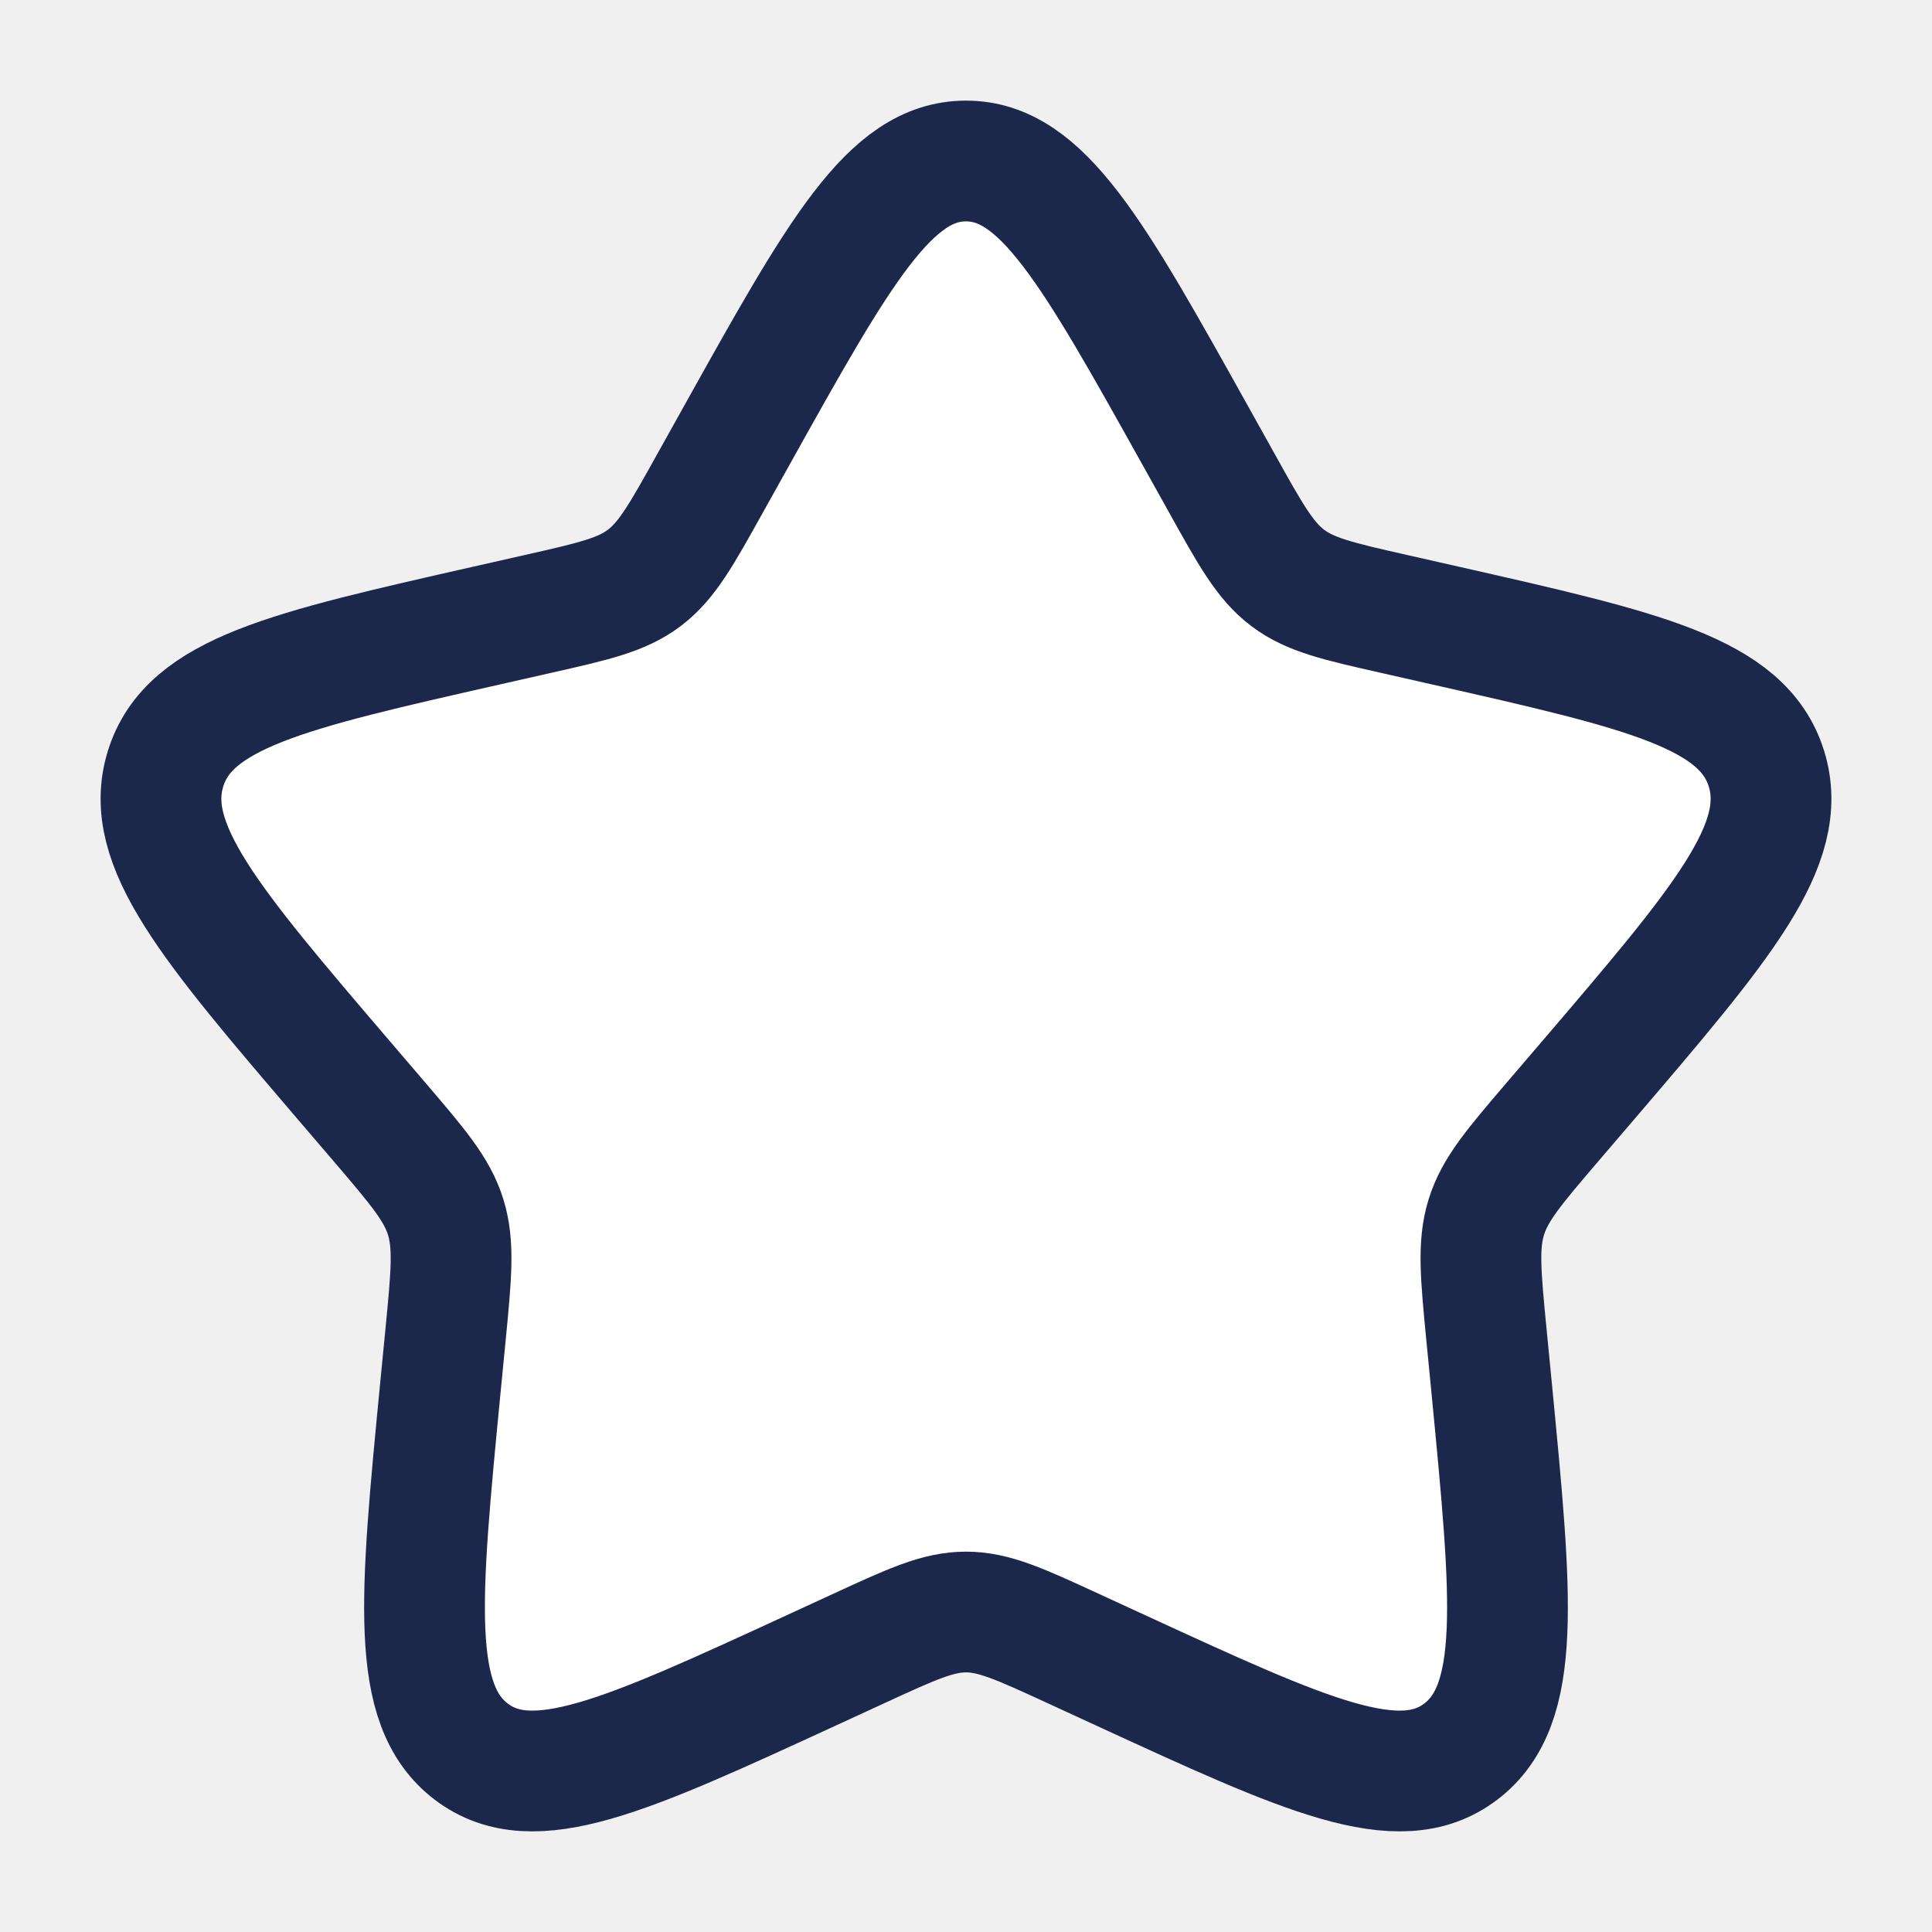
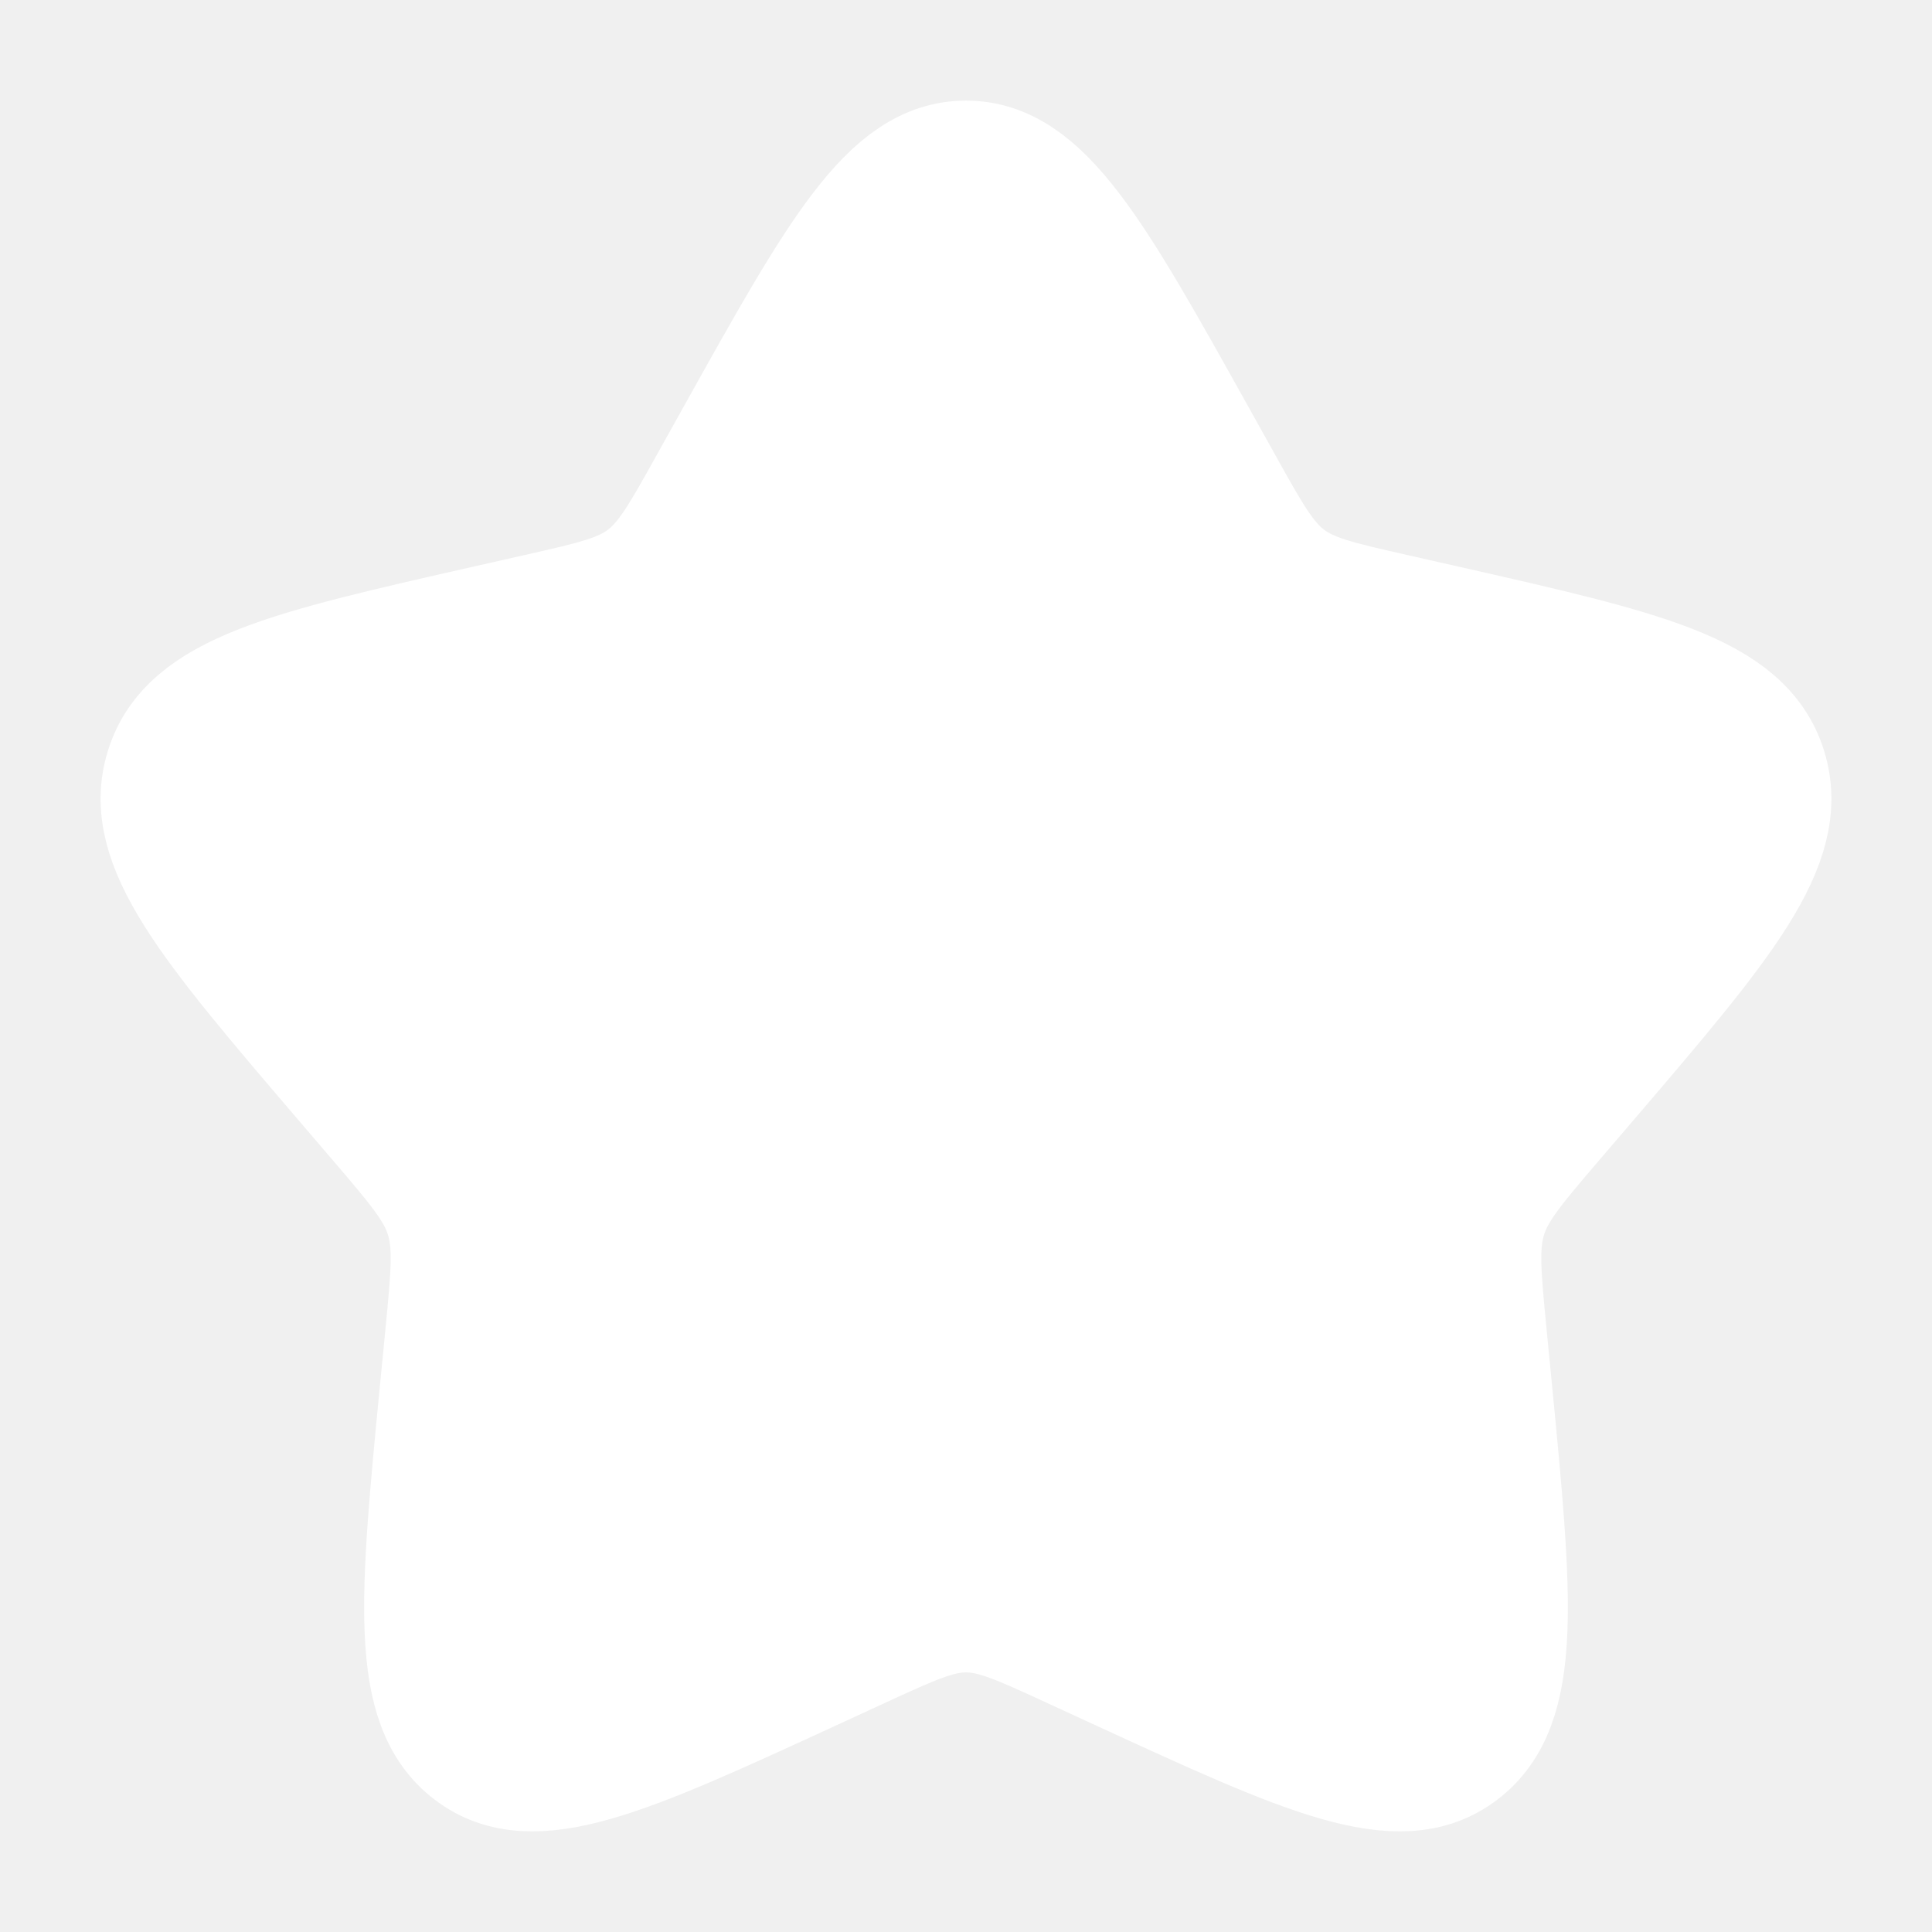
<svg xmlns="http://www.w3.org/2000/svg" width="800px" height="800px" viewBox="0 0 24 24" fill="#fff">
-   <path d="M9.153 5.408C10.42 3.136 11.053 2 12 2C12.947 2 13.58 3.136 14.847 5.408L15.175 5.996C15.534 6.642 15.714 6.965 15.995 7.178C16.276 7.391 16.625 7.47 17.324 7.628L17.96 7.772C20.42 8.329 21.65 8.607 21.943 9.548C22.235 10.489 21.397 11.469 19.72 13.43L19.286 13.937C18.81 14.494 18.571 14.773 18.464 15.118C18.357 15.462 18.393 15.834 18.465 16.578L18.531 17.254C18.784 19.871 18.911 21.179 18.145 21.76C17.379 22.342 16.227 21.811 13.924 20.751L13.329 20.477C12.674 20.175 12.347 20.025 12 20.025C11.653 20.025 11.326 20.175 10.671 20.477L10.076 20.751C7.773 21.811 6.621 22.342 5.855 21.76C5.089 21.179 5.216 19.871 5.469 17.254L5.535 16.578C5.607 15.834 5.643 15.462 5.536 15.118C5.429 14.773 5.19 14.494 4.714 13.937L4.28 13.43C2.603 11.469 1.765 10.489 2.057 9.548C2.35 8.607 3.58 8.329 6.04 7.772L6.676 7.628C7.375 7.47 7.724 7.391 8.005 7.178C8.286 6.965 8.466 6.642 8.825 5.996L9.153 5.408Z" stroke="#1C274C" stroke-width="1.5" />
+   <path d="M9.153 5.408C10.42 3.136 11.053 2 12 2C12.947 2 13.58 3.136 14.847 5.408L15.175 5.996C15.534 6.642 15.714 6.965 15.995 7.178C16.276 7.391 16.625 7.47 17.324 7.628L17.96 7.772C20.42 8.329 21.65 8.607 21.943 9.548C22.235 10.489 21.397 11.469 19.72 13.43L19.286 13.937C18.81 14.494 18.571 14.773 18.464 15.118C18.357 15.462 18.393 15.834 18.465 16.578L18.531 17.254C18.784 19.871 18.911 21.179 18.145 21.76C17.379 22.342 16.227 21.811 13.924 20.751L13.329 20.477C12.674 20.175 12.347 20.025 12 20.025C11.653 20.025 11.326 20.175 10.671 20.477L10.076 20.751C7.773 21.811 6.621 22.342 5.855 21.76C5.089 21.179 5.216 19.871 5.469 17.254L5.535 16.578C5.607 15.834 5.643 15.462 5.536 15.118C5.429 14.773 5.19 14.494 4.714 13.937L4.28 13.43C2.603 11.469 1.765 10.489 2.057 9.548C2.35 8.607 3.58 8.329 6.04 7.772L6.676 7.628C7.375 7.47 7.724 7.391 8.005 7.178C8.286 6.965 8.466 6.642 8.825 5.996L9.153 5.408Z" stroke="#fff" stroke-width="1.5" />
</svg>
